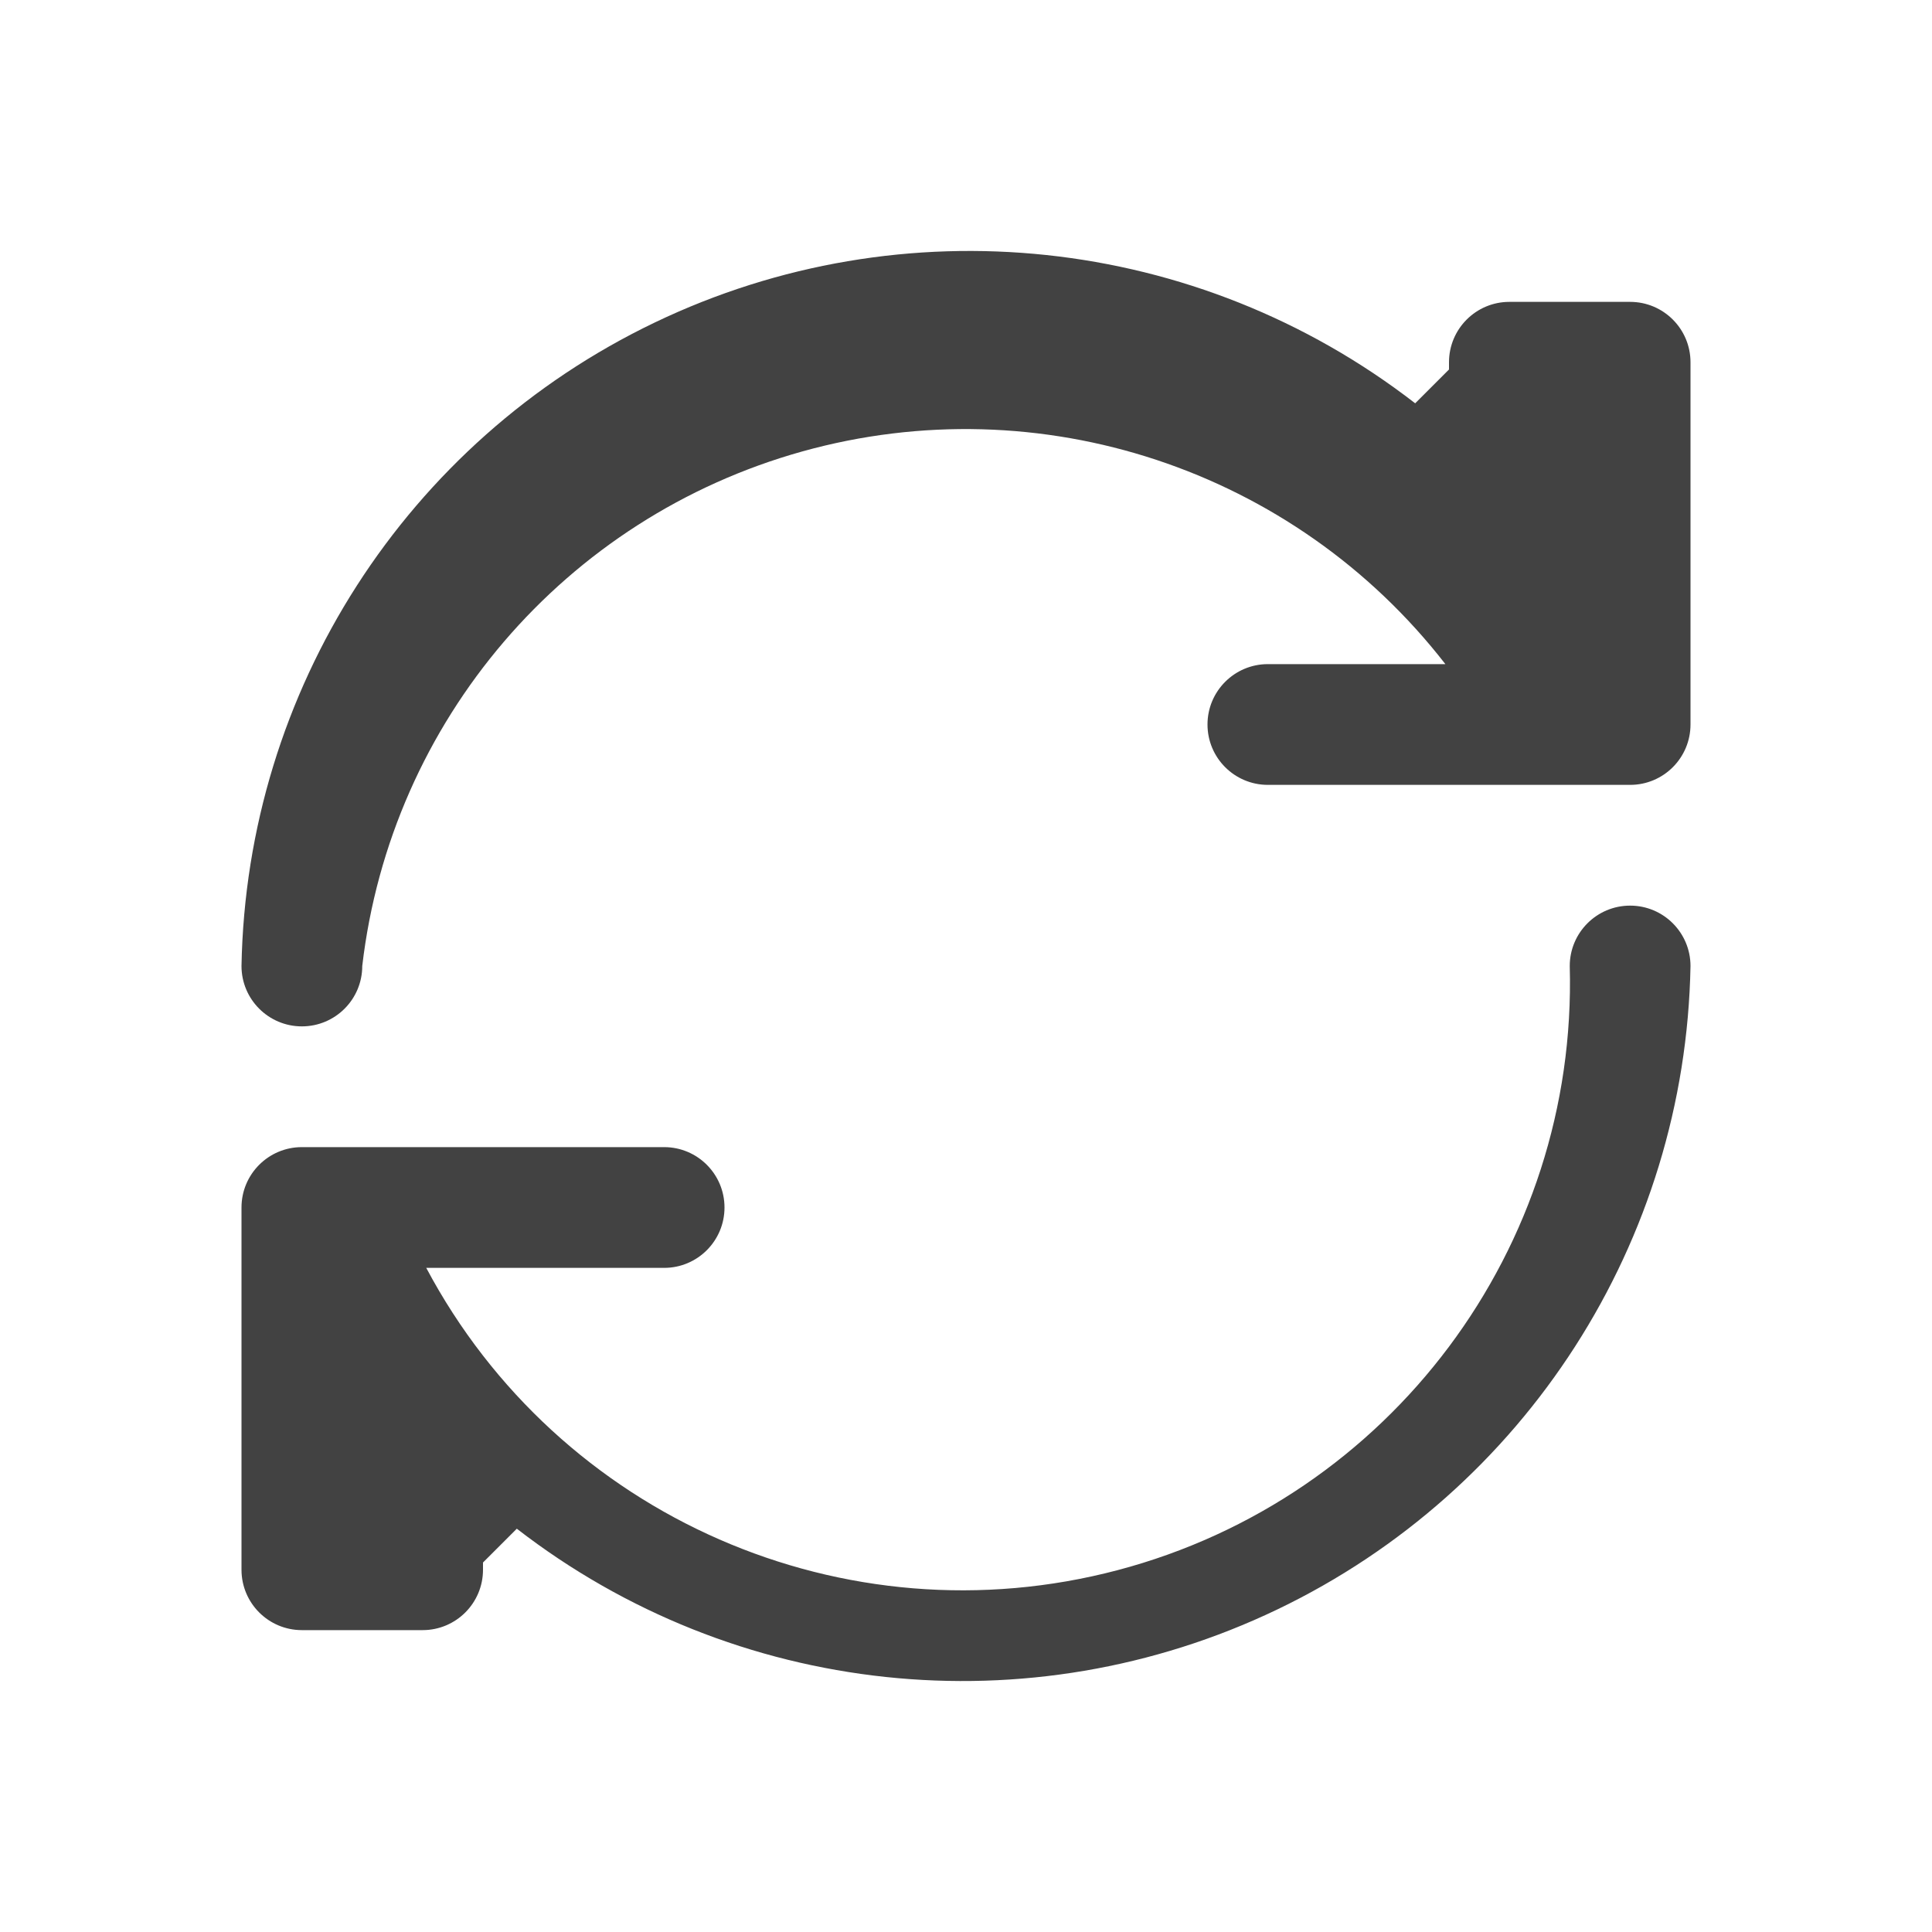
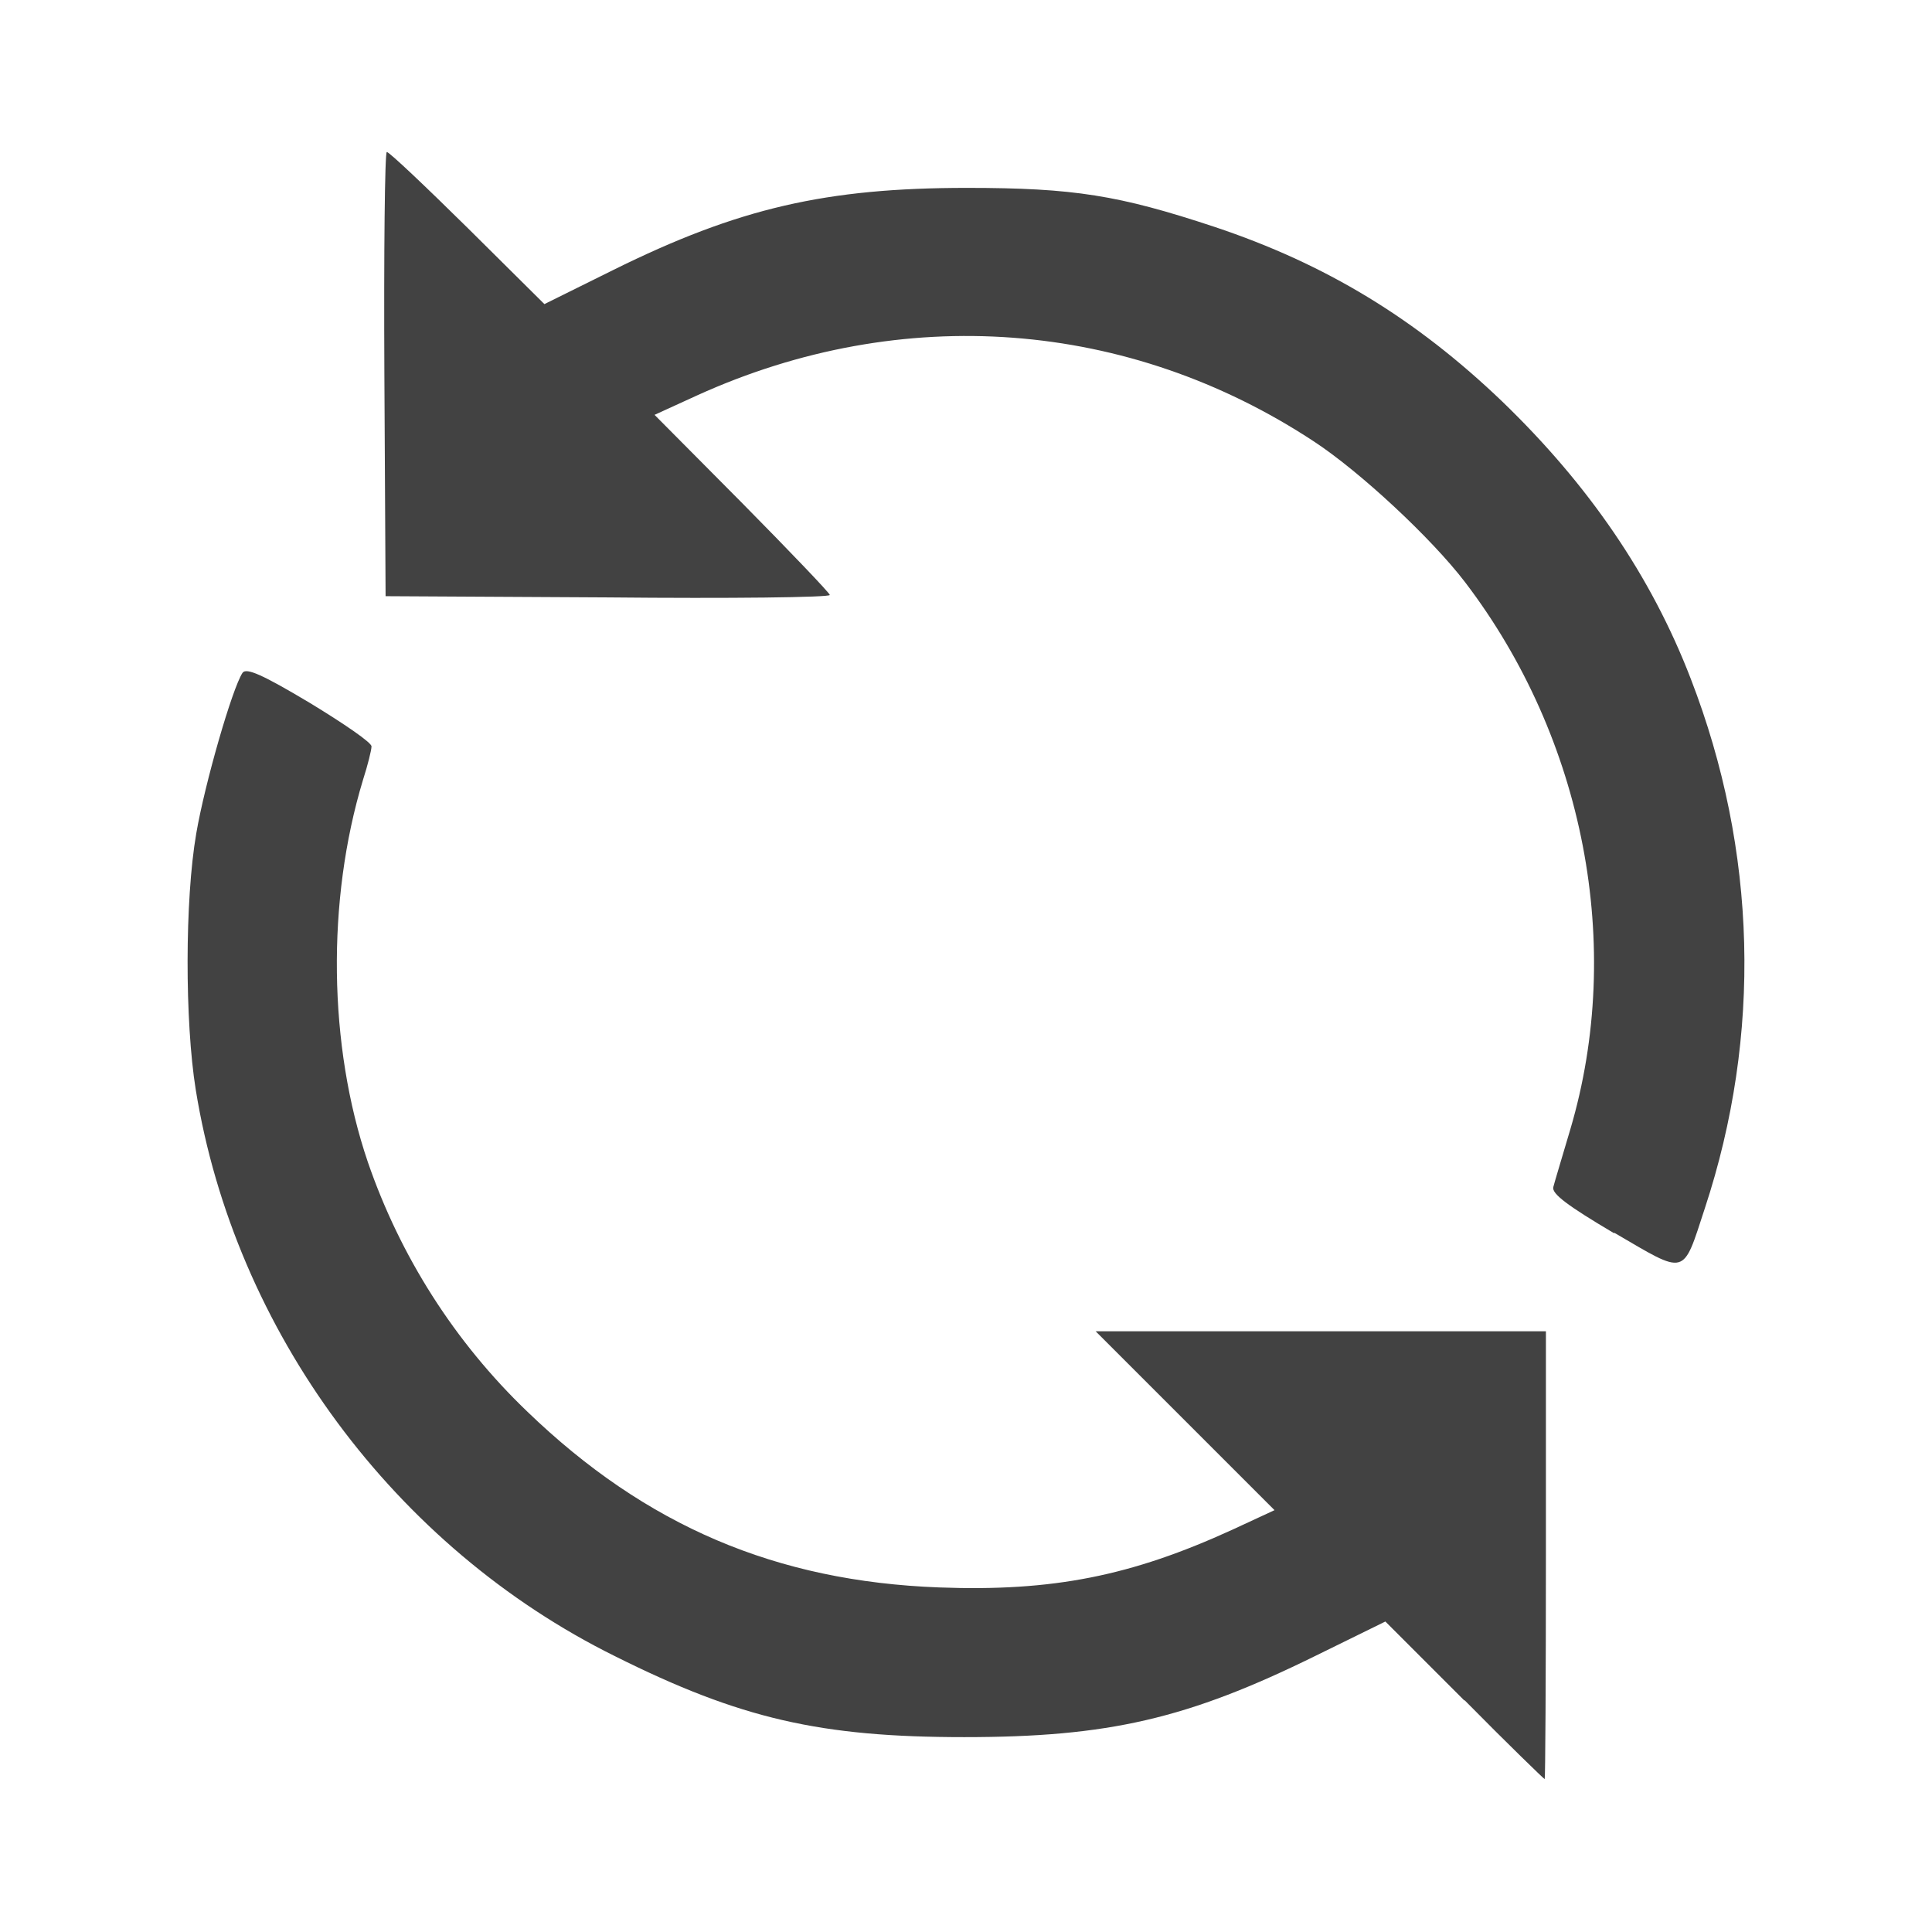
- <svg xmlns="http://www.w3.org/2000/svg" viewBox="0 0 16 16">
-   <path d="M13.5 2.5a.5.5 0 0 1 .5.5v3a.5.5 0 0 1-.5.5h-3a.5.5 0 0 1 0-1h1.47A5.03 5.03 0 0 0 3 8a.5.5 0 0 1-1 0 6.03 6.03 0 0 1 9.72-4.66l.28-.28V3a.5.5 0 0 1 .5-.5z" fill="#424242" />
-   <path d="M2.5 13.5a.5.5 0 0 1-.5-.5v-3a.5.5 0 0 1 .5-.5h3a.5.5 0 0 1 0 1H3.53A5.03 5.03 0 0 0 13 8a.5.5 0 0 1 1 0 6.03 6.03 0 0 1-9.72 4.66l-.28.28V13a.5.5 0 0 1-.5.5z" fill="#424242" />
+ <svg xmlns="http://www.w3.org/2000/svg" width="3.175mm" height="3.175mm" viewBox="0 0 3.175 3.175" version="1.1" id="svg5" xml:space="preserve">
+   <defs id="defs2" />
+   <g id="layer1" transform="translate(-41.28433,-87.71424)">
+     <g id="g2759">
+       <rect style="fill:none;fill-opacity:1;stroke:none;stroke-width:0.056;stroke-linecap:square;stroke-miterlimit:3.3;stroke-dasharray:none" id="rect1515" width="3.175" height="3.175" x="41.284" y="87.714" />
+       <path style="fill:#424242;fill-opacity:1;stroke-width:0.009" d="m 43.691,90.509 -0.13,-0.13 -0.114,0.056 c -0.211,0.104 -0.341,0.134 -0.578,0.134 -0.236,0 -0.368,-0.03 -0.574,-0.133 -0.362,-0.179 -0.625,-0.535 -0.689,-0.931 -0.018,-0.112 -0.018,-0.312 8.42e-4,-0.421 0.014,-0.082 0.059,-0.238 0.076,-0.264 0.006,-0.009 0.033,0.003 0.11,0.049 0.056,0.034 0.103,0.066 0.102,0.072 -7e-5,0.006 -0.006,0.03 -0.014,0.055 -0.06,0.198 -0.057,0.437 0.008,0.628 0.053,0.154 0.142,0.295 0.262,0.41 0.195,0.188 0.409,0.279 0.677,0.289 0.187,0.007 0.316,-0.019 0.482,-0.095 l 0.069,-0.032 -0.147,-0.147 -0.147,-0.147 h 0.37 0.37 v 0.368 c 0,0.202 -0.001,0.368 -0.002,0.368 -0.001,0 -0.061,-0.058 -0.132,-0.13 z m 0.246,-0.768 c -0.076,-0.045 -0.103,-0.065 -0.1,-0.076 0.002,-0.008 0.015,-0.051 0.028,-0.095 0.089,-0.301 0.023,-0.642 -0.173,-0.899 -0.055,-0.072 -0.172,-0.181 -0.248,-0.231 -0.305,-0.201 -0.677,-0.229 -1.014,-0.076 l -0.07,0.032 0.144,0.145 c 0.079,0.08 0.144,0.148 0.144,0.151 0,0.004 -0.164,0.006 -0.365,0.004 l -0.365,-0.002 -0.002,-0.365 c -0.001,-0.201 7.08e-4,-0.365 0.004,-0.365 0.004,0 0.063,0.056 0.133,0.125 l 0.126,0.125 0.113,-0.056 c 0.206,-0.102 0.35,-0.135 0.582,-0.135 0.175,7.1e-5 0.249,0.012 0.406,0.064 0.183,0.061 0.331,0.151 0.473,0.287 0.142,0.137 0.245,0.287 0.31,0.456 0.109,0.282 0.117,0.585 0.023,0.87 -0.037,0.113 -0.029,0.11 -0.149,0.04 z" id="path255" />
+     </g>
+   </g>
</svg>
